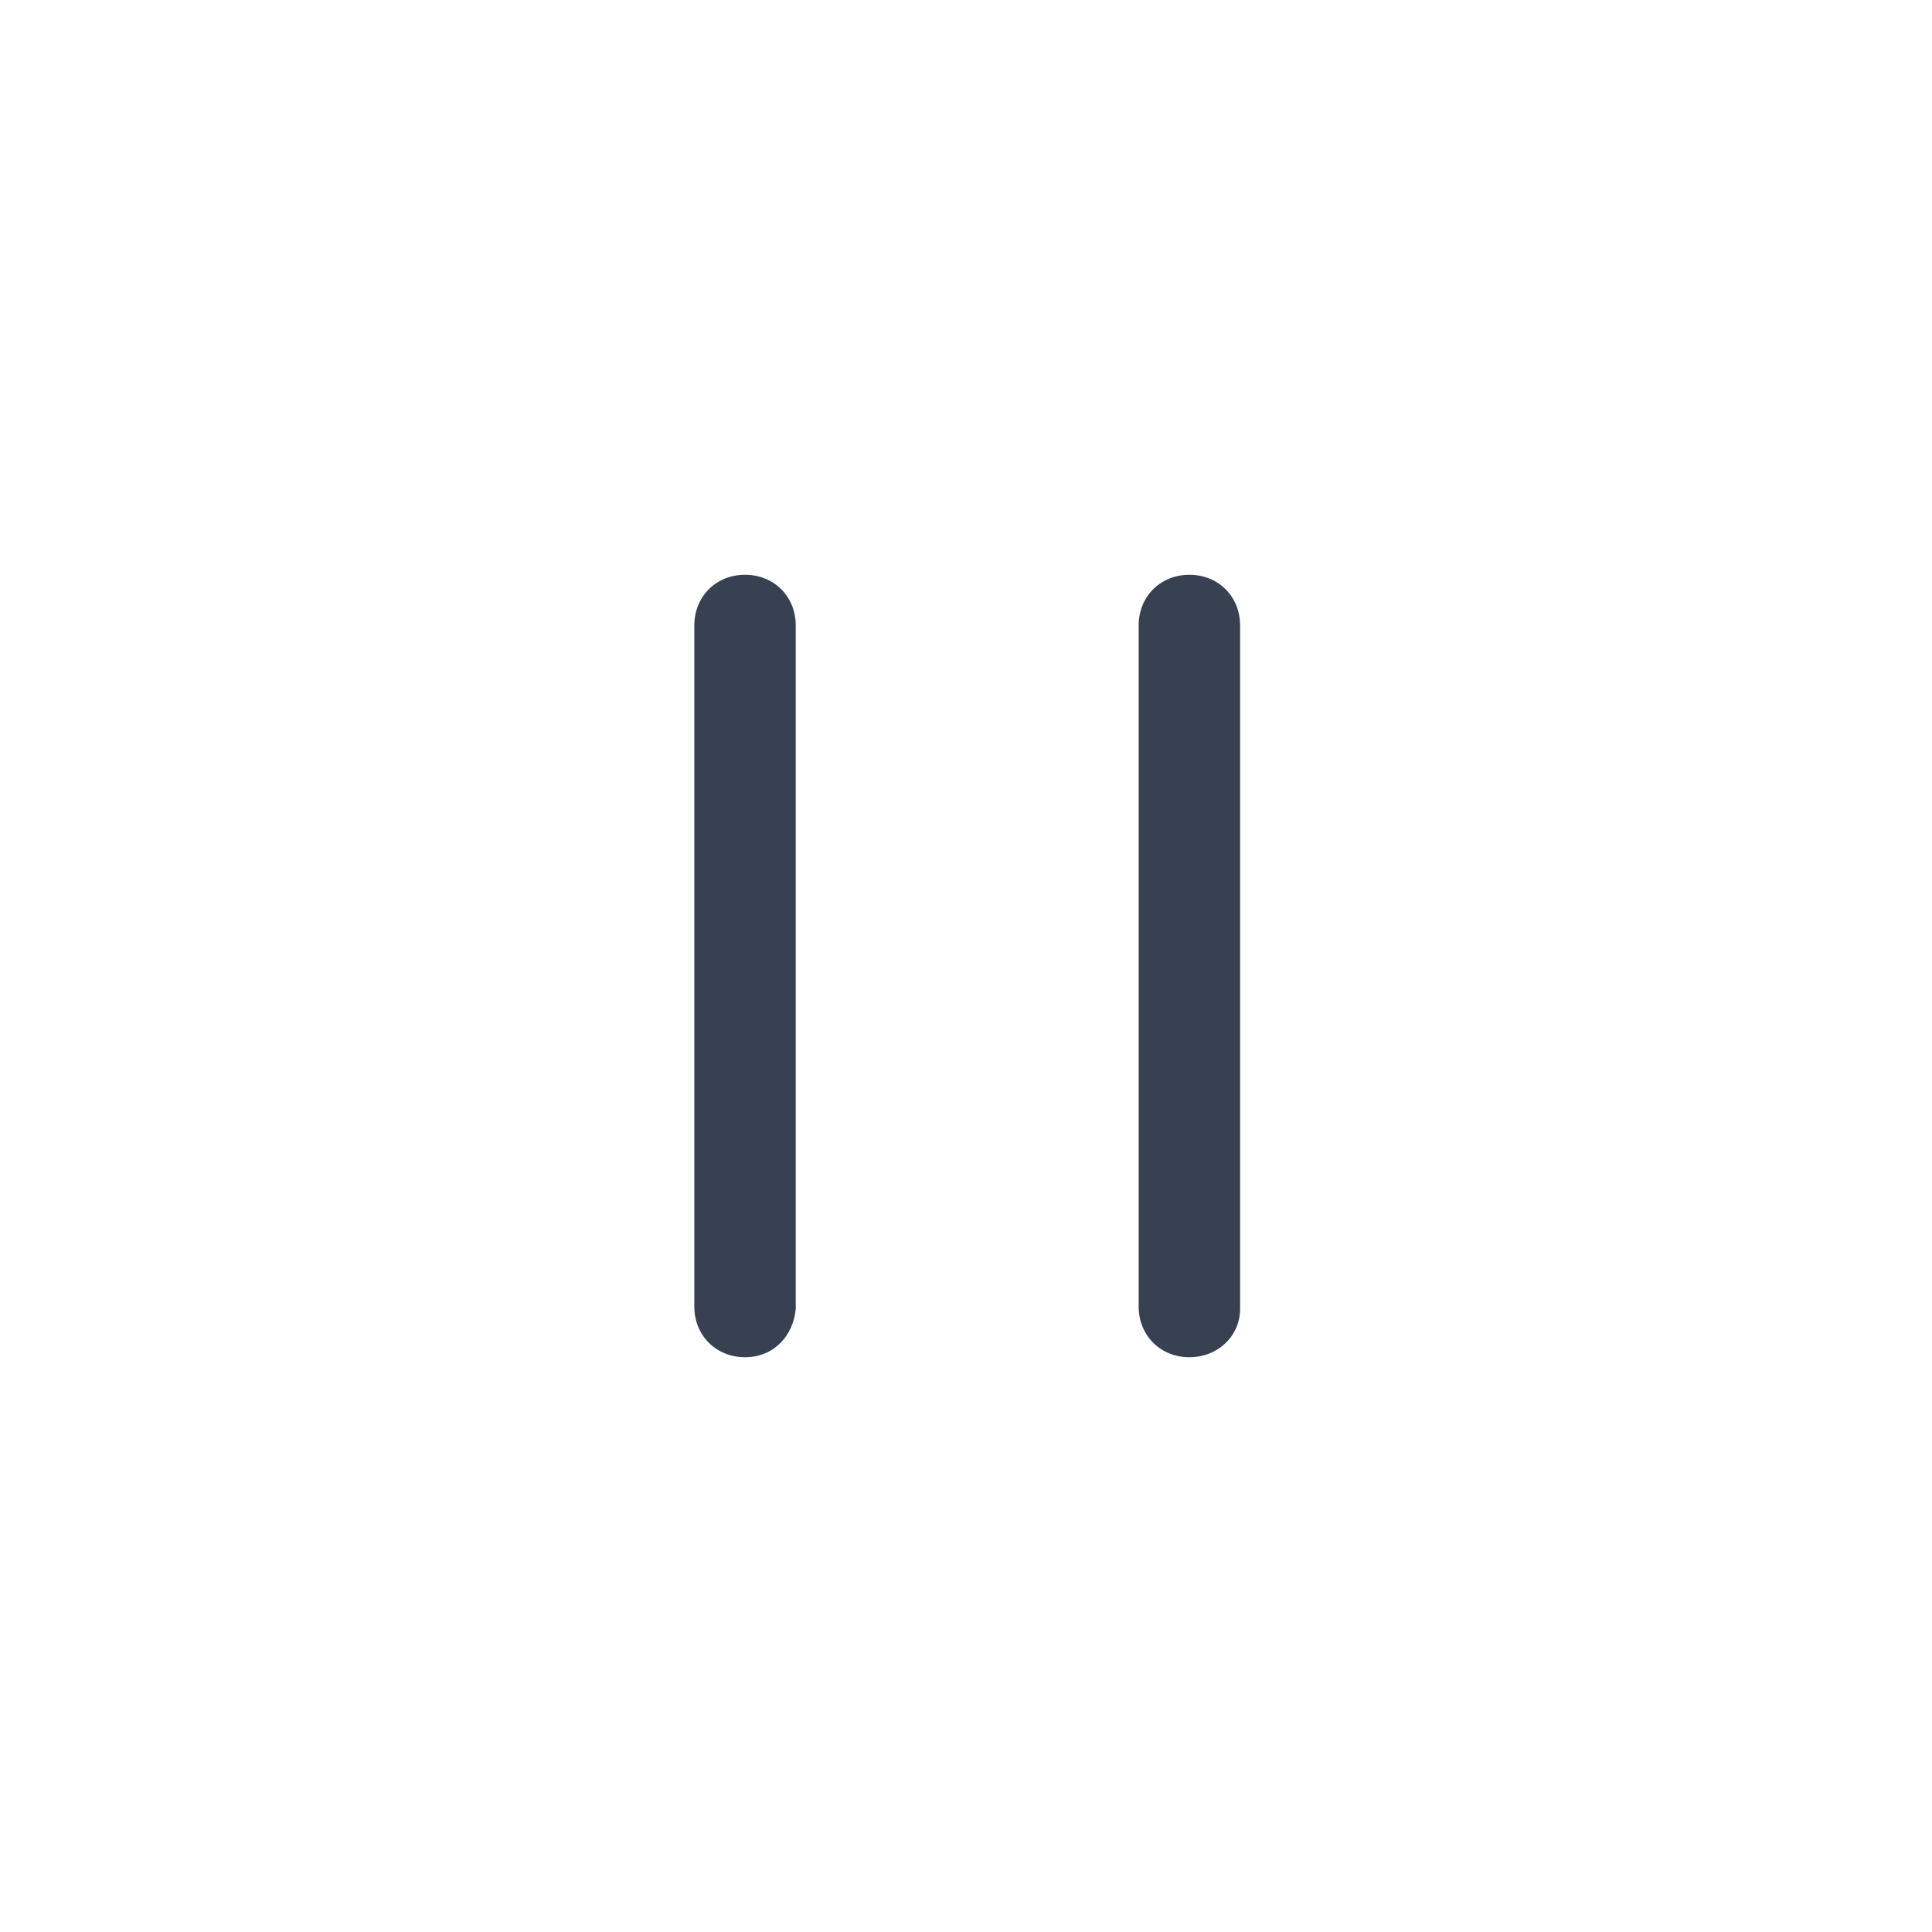
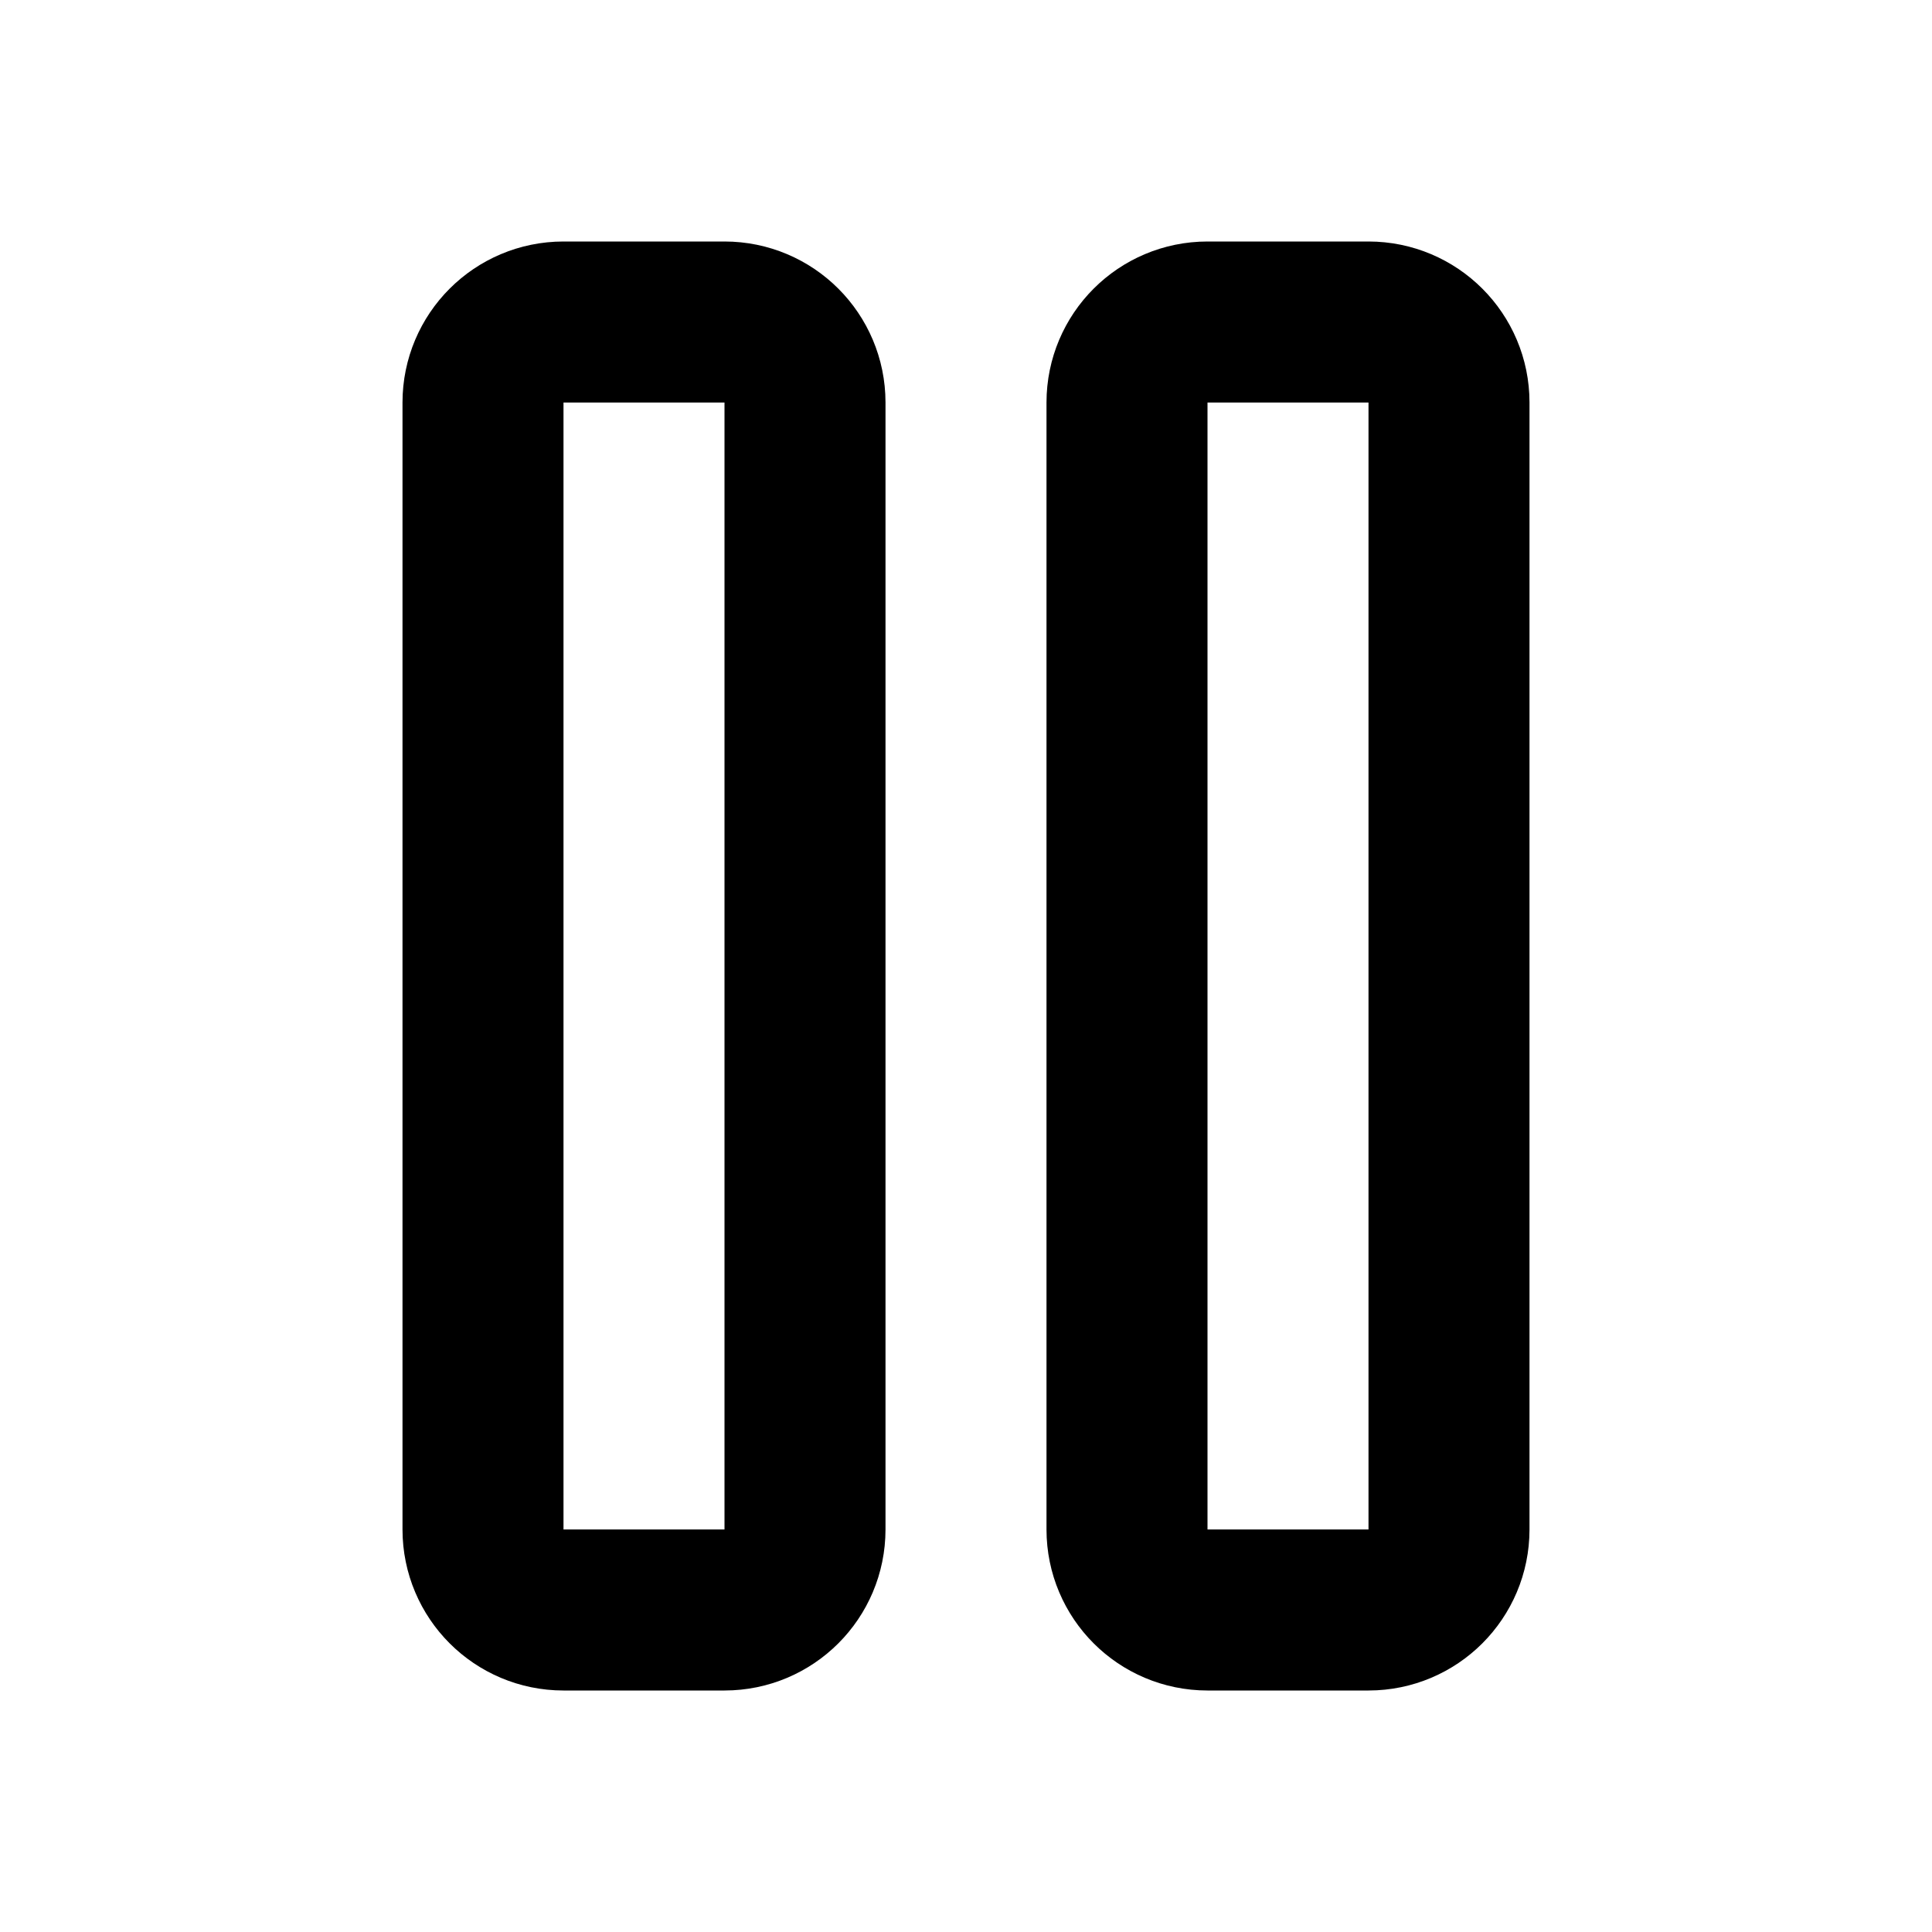
- <svg xmlns="http://www.w3.org/2000/svg" fill="rgb(55 65 81)" width="800px" height="800px" viewBox="-11.5 0 32 32" version="1.1">
-   <path d="M8.2 22.48c-0.48 0-0.84-0.36-0.84-0.84v-11.28c0-0.48 0.36-0.84 0.84-0.84s0.84 0.36 0.84 0.84v11.32c0 0.44-0.36 0.8-0.84 0.8zM0.84 22.48c-0.48 0-0.84-0.36-0.84-0.84v-11.28c0-0.48 0.36-0.84 0.84-0.84s0.84 0.36 0.84 0.84v11.32c-0.040 0.44-0.36 0.8-0.84 0.8z" />
+ <svg xmlns="http://www.w3.org/2000/svg" width="24" height="24" viewBox="0 0 24 24" fill="none" stroke="currentColor" stroke-width="2" stroke-linecap="round" stroke-linejoin="round" class="lucide lucide-pause">
+   <rect x="14" y="4" width="4" height="16" rx="1" />
+   <rect x="6" y="4" width="4" height="16" rx="1" />
</svg>
